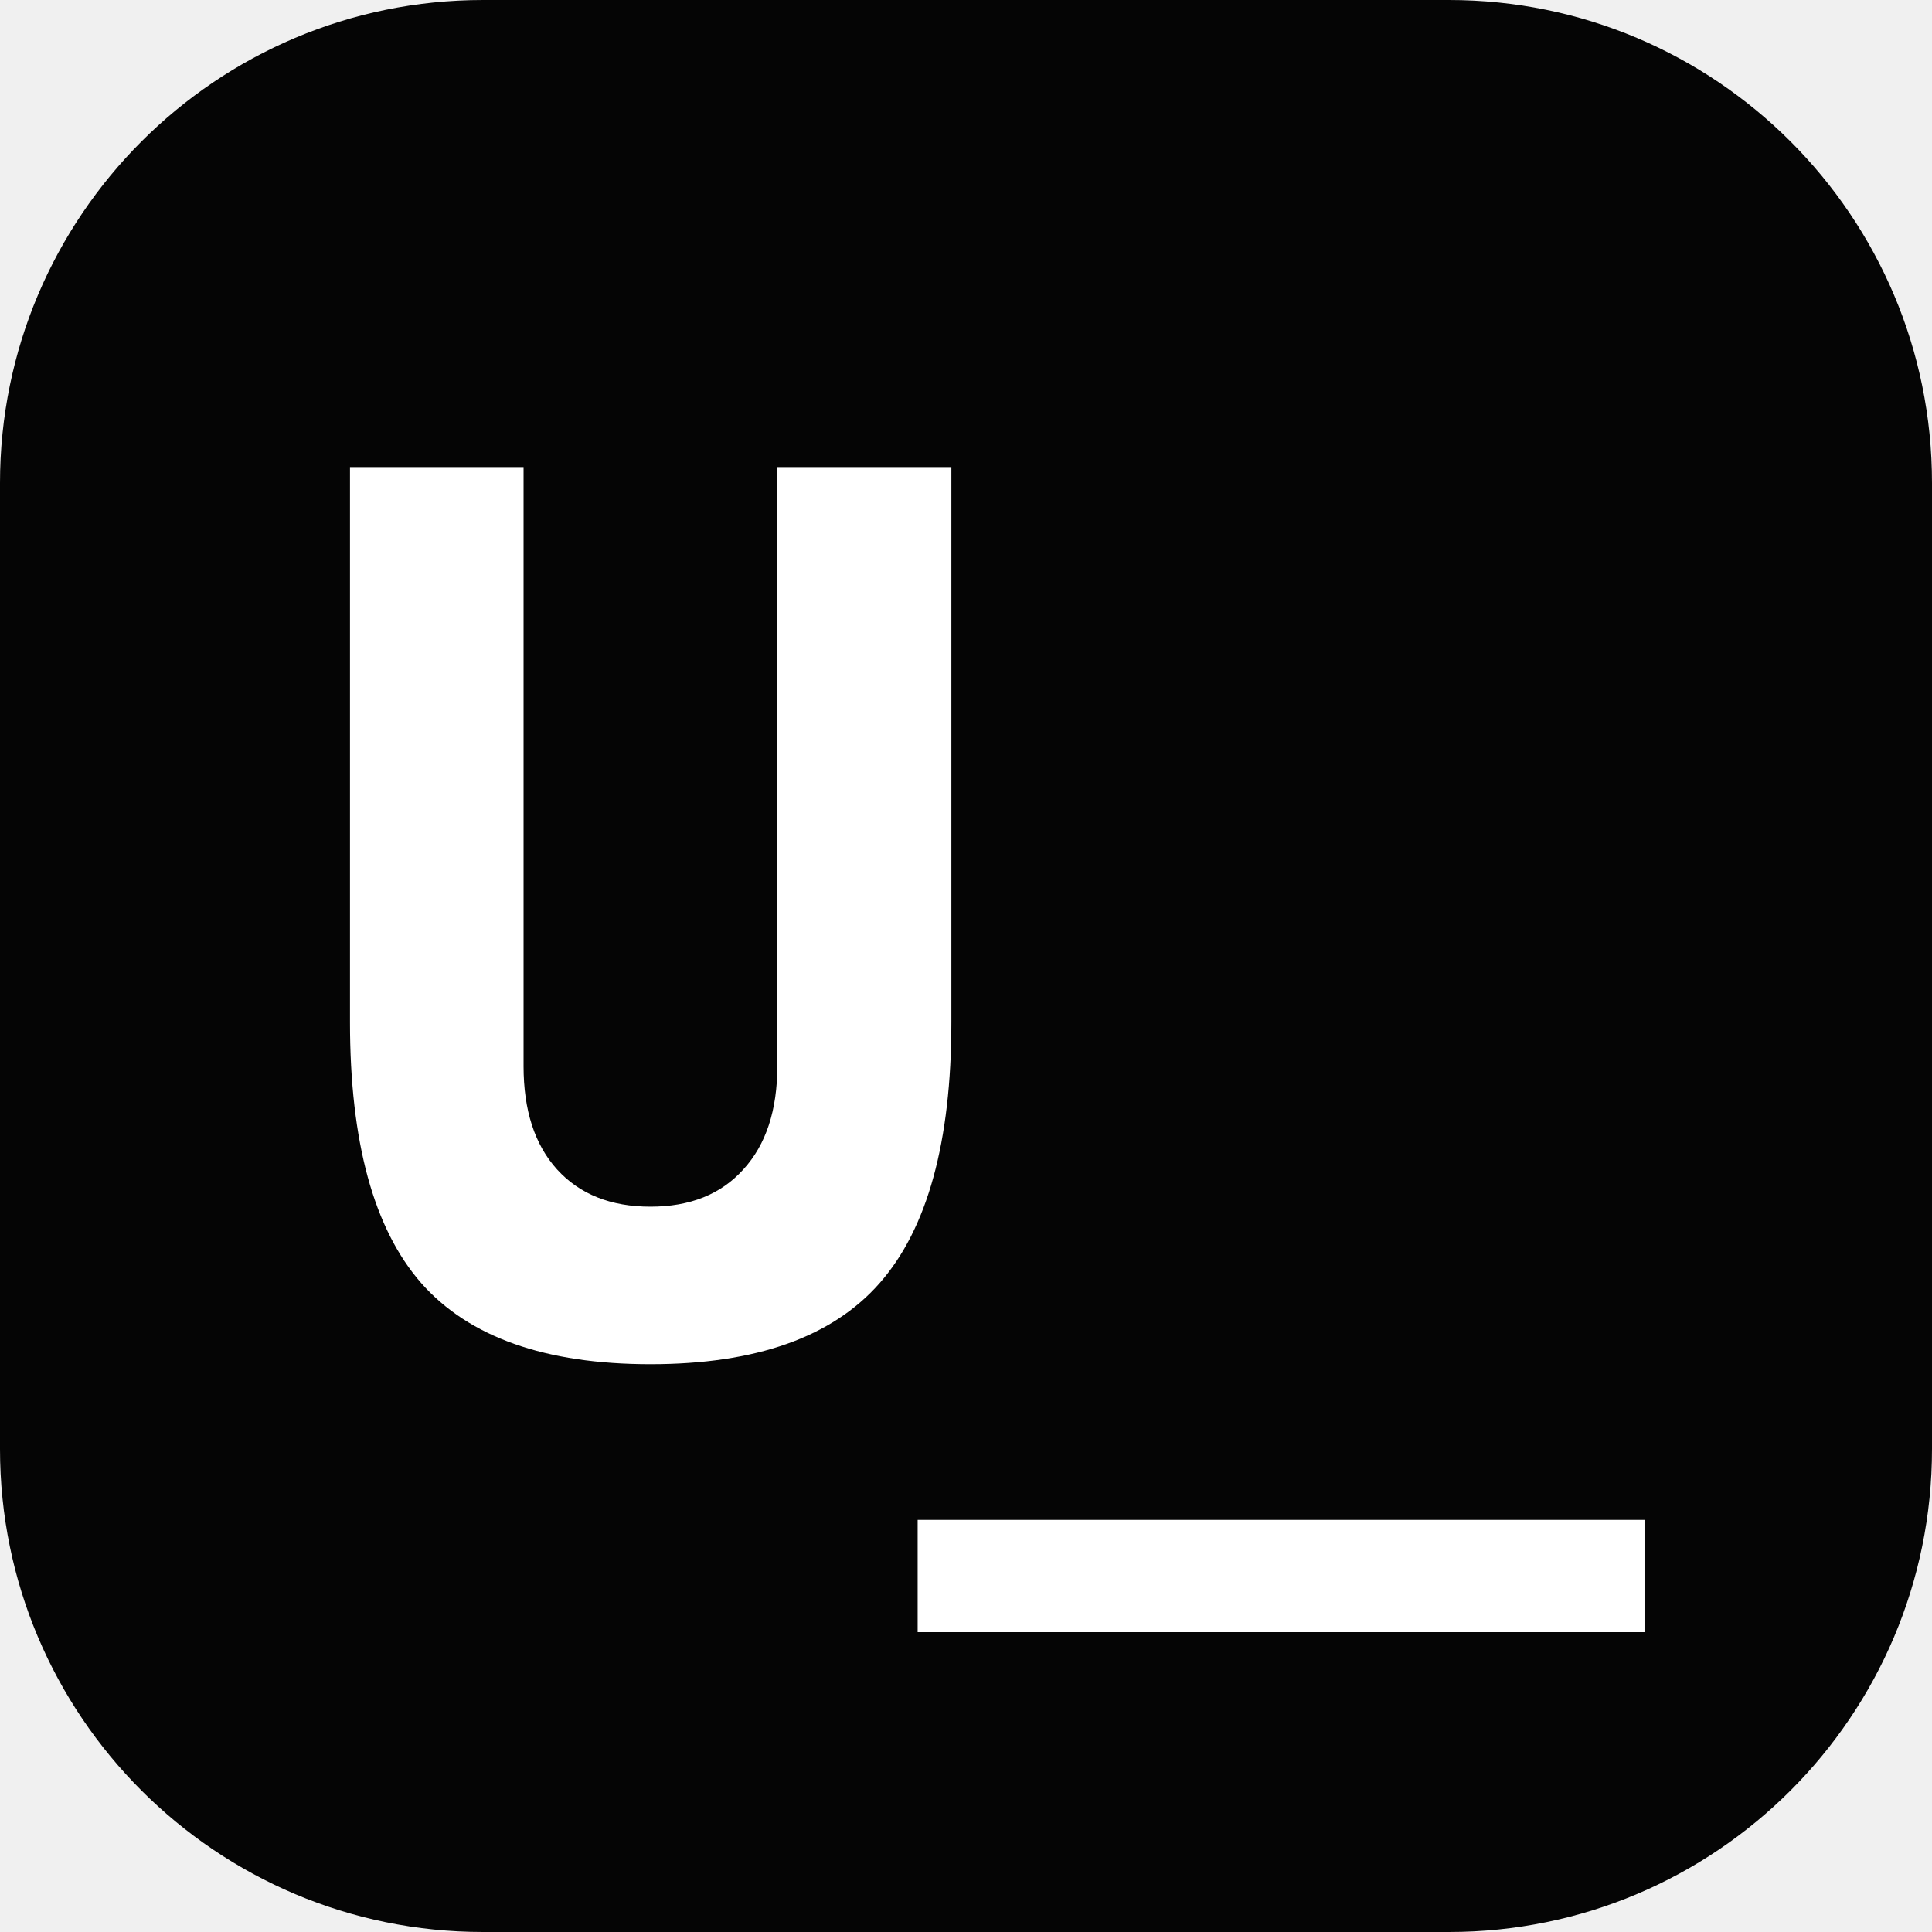
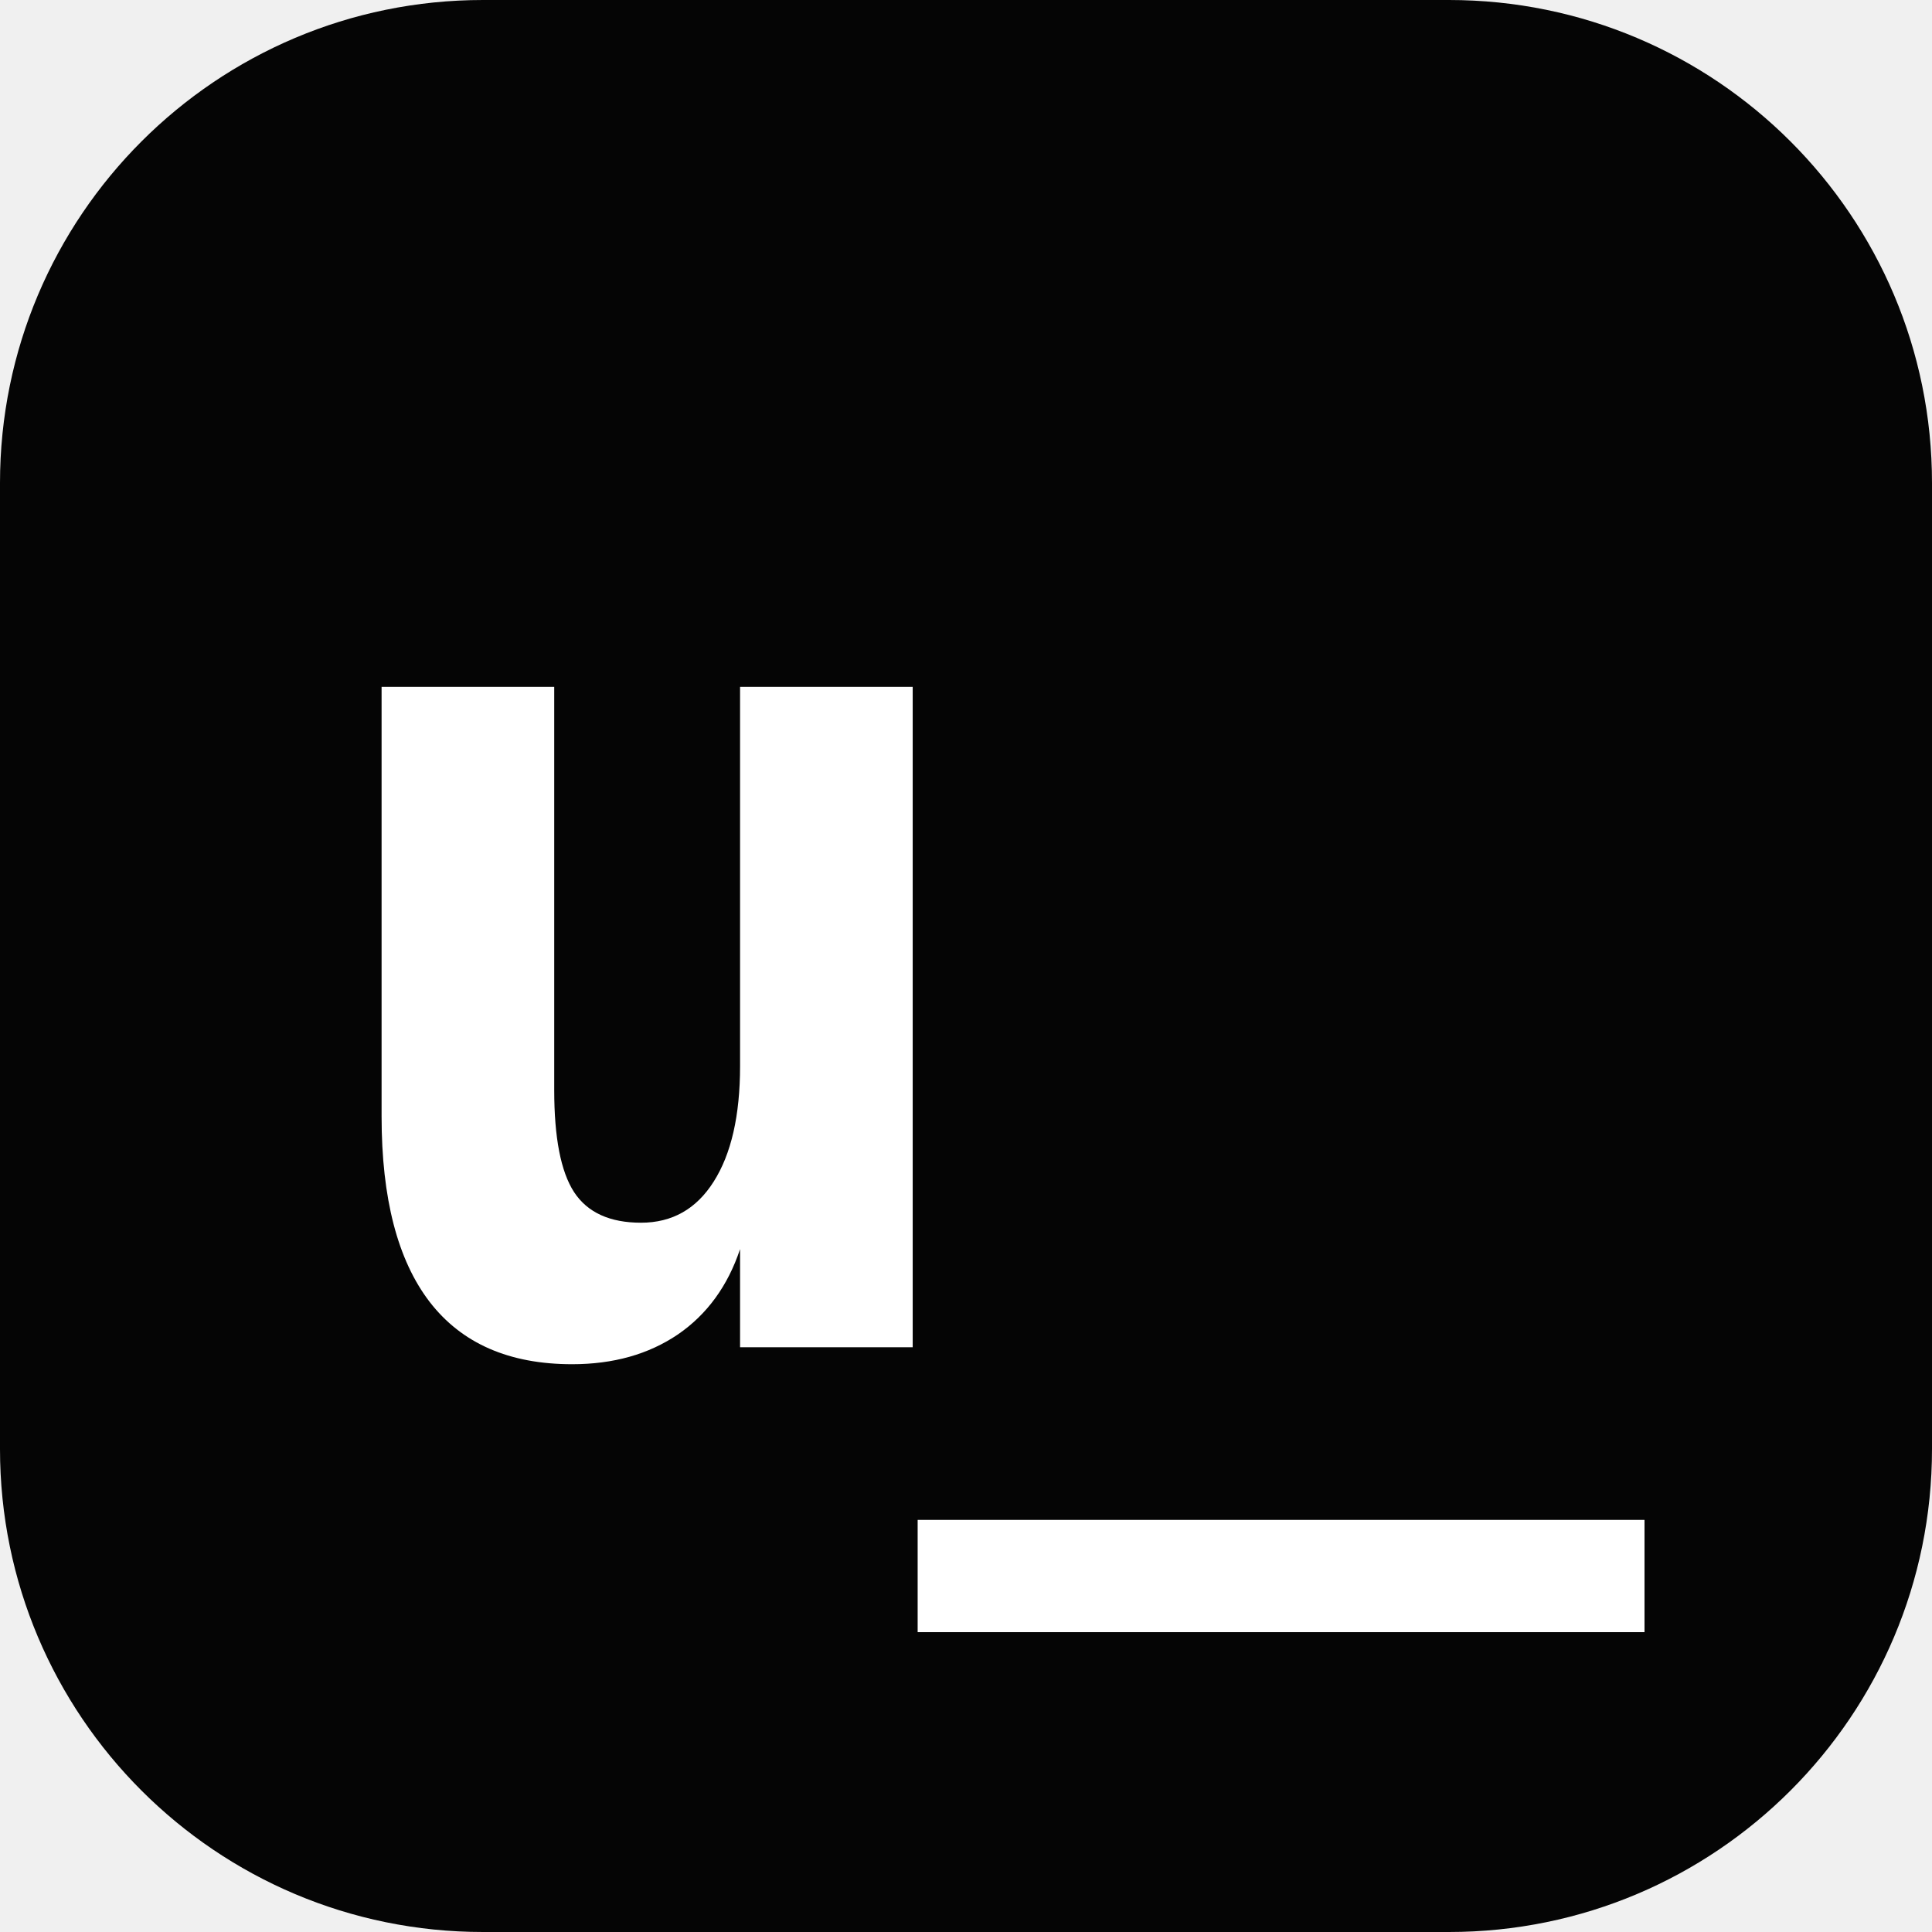
<svg xmlns="http://www.w3.org/2000/svg" width="64" height="64" viewBox="0 0 64 64">
  <rect width="64" height="64" rx="16" fill="#050505" />
-   <text x="50%" y="52%" text-anchor="middle" dominant-baseline="middle" font-family="'JetBrains Mono', monospace" font-size="40" font-weight="600" letter-spacing="-0.08em" fill="#ffffff">U_</text>
+   <text x="50%" y="52%" text-anchor="middle" dominant-baseline="middle" font-family="'JetBrains Mono', monospace" font-size="40" font-weight="600" letter-spacing="-0.08em" fill="#ffffff">u_</text>
</svg>
